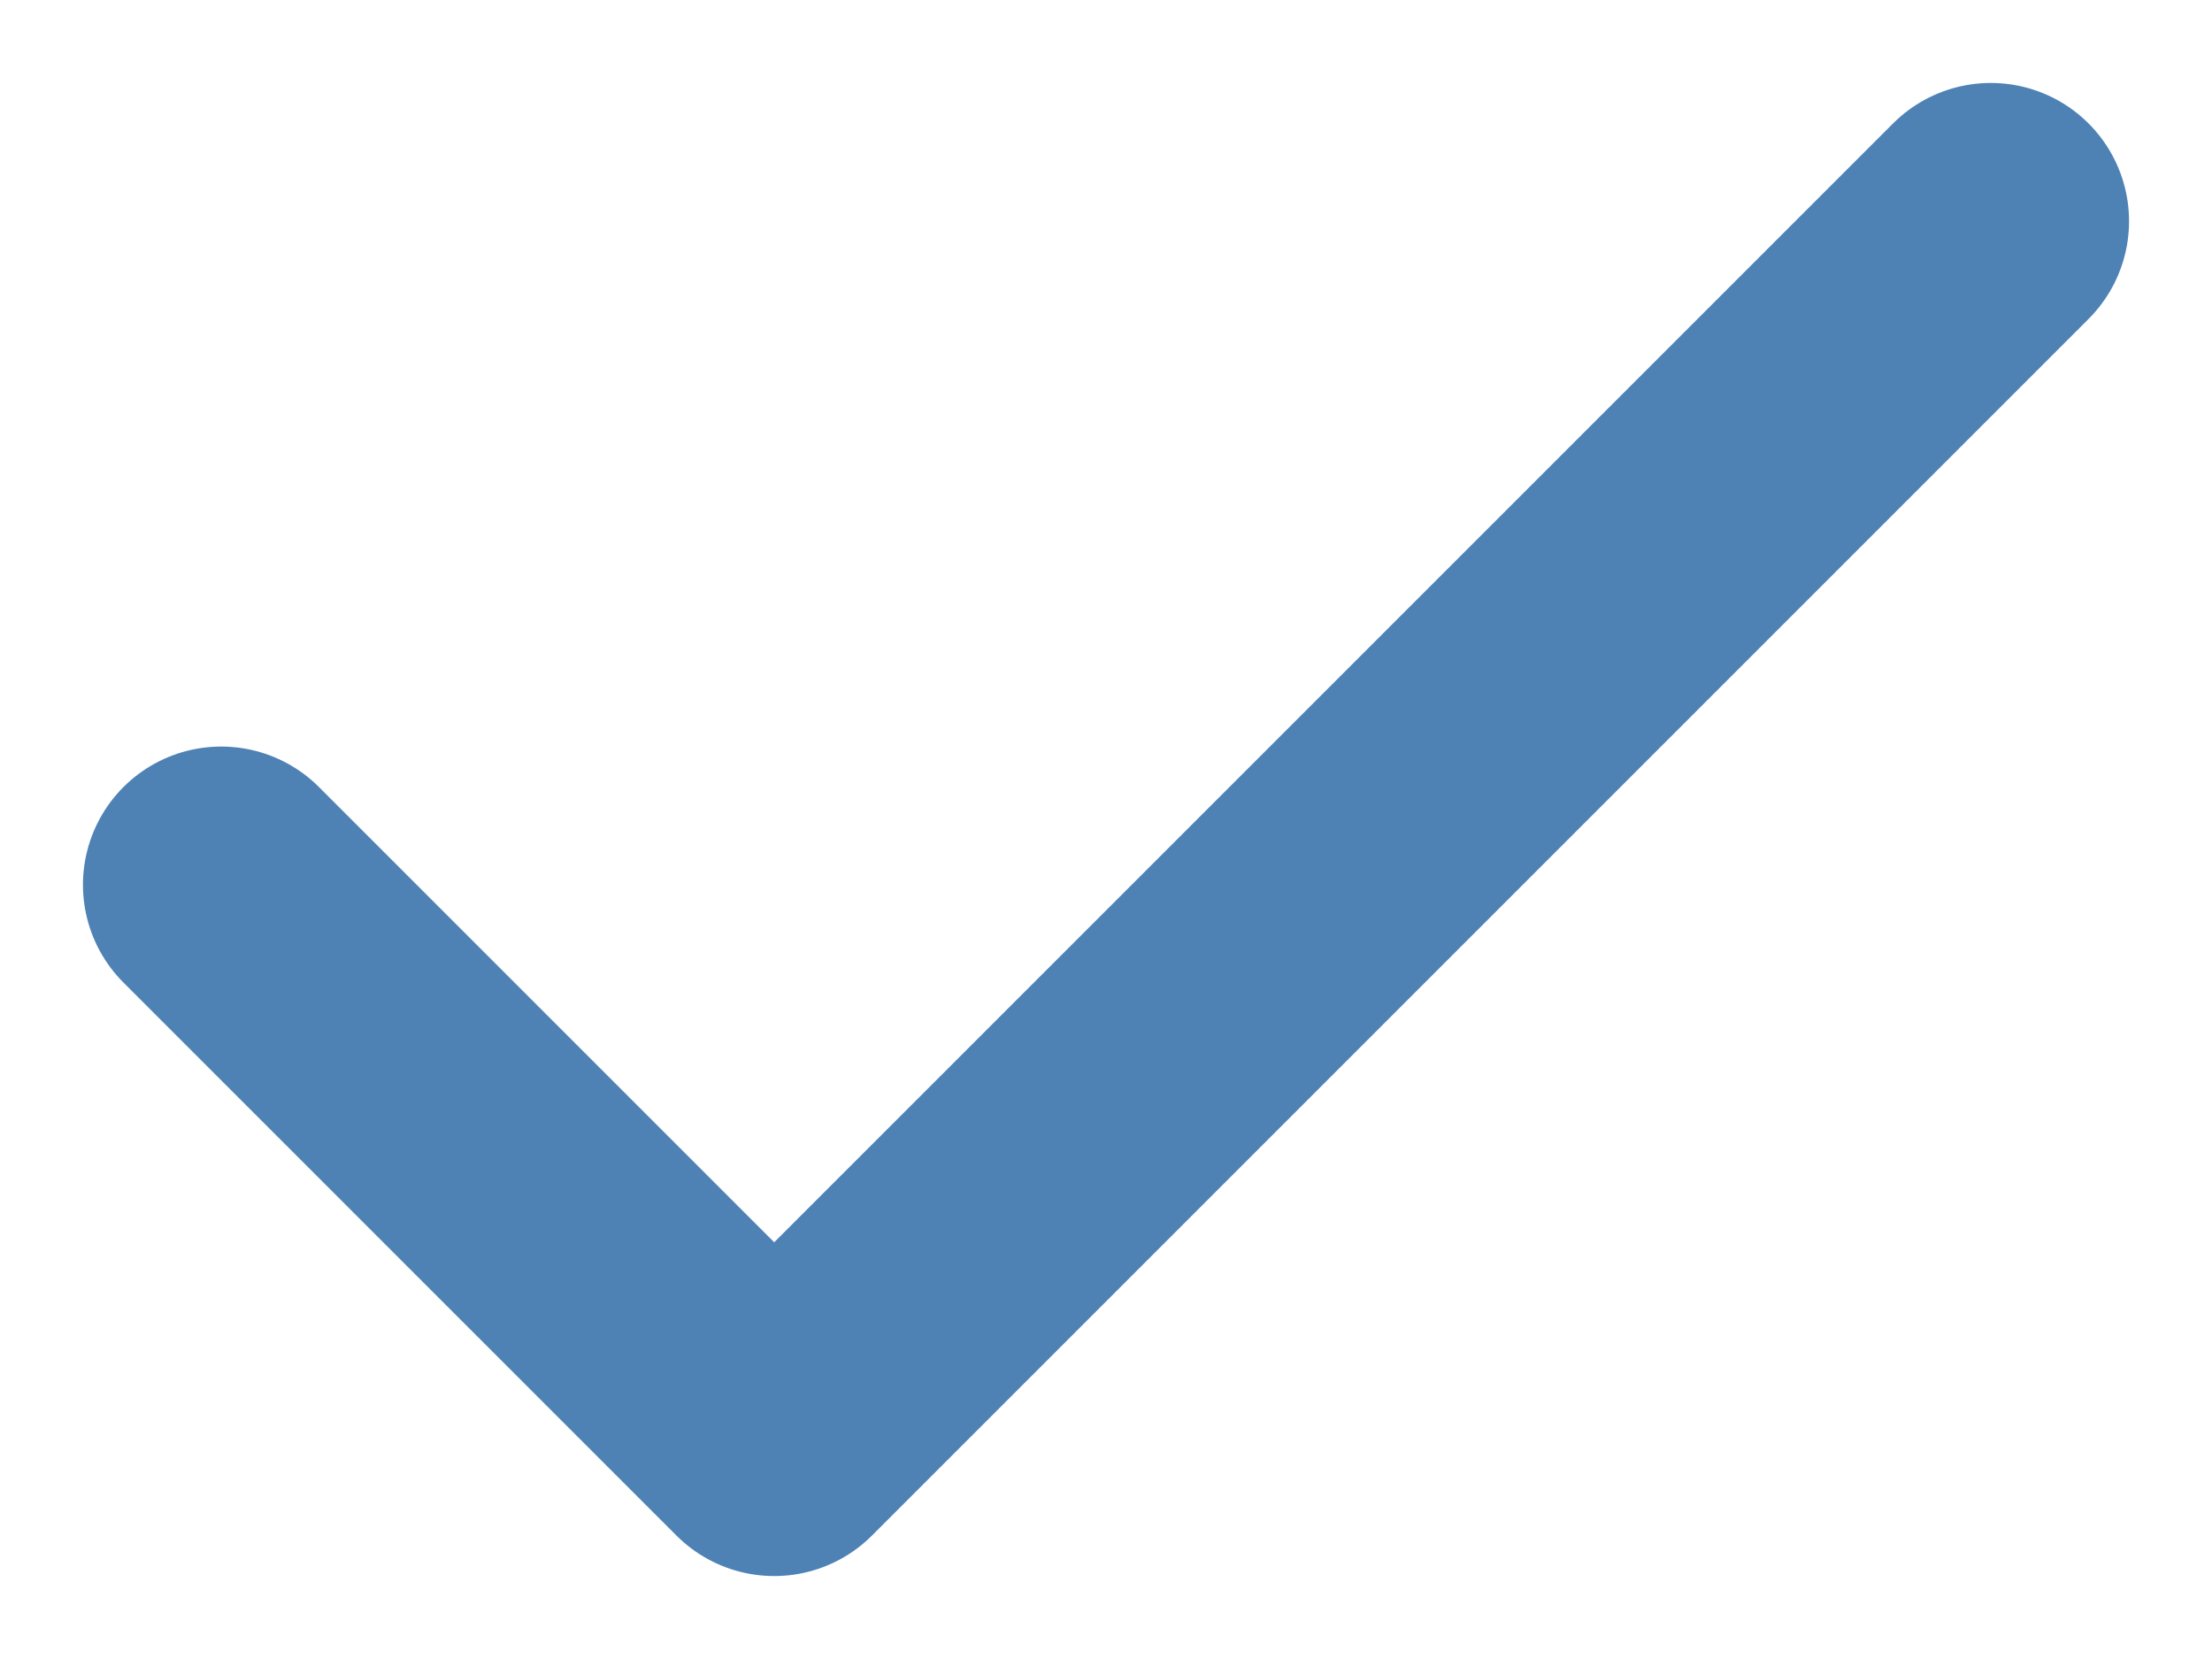
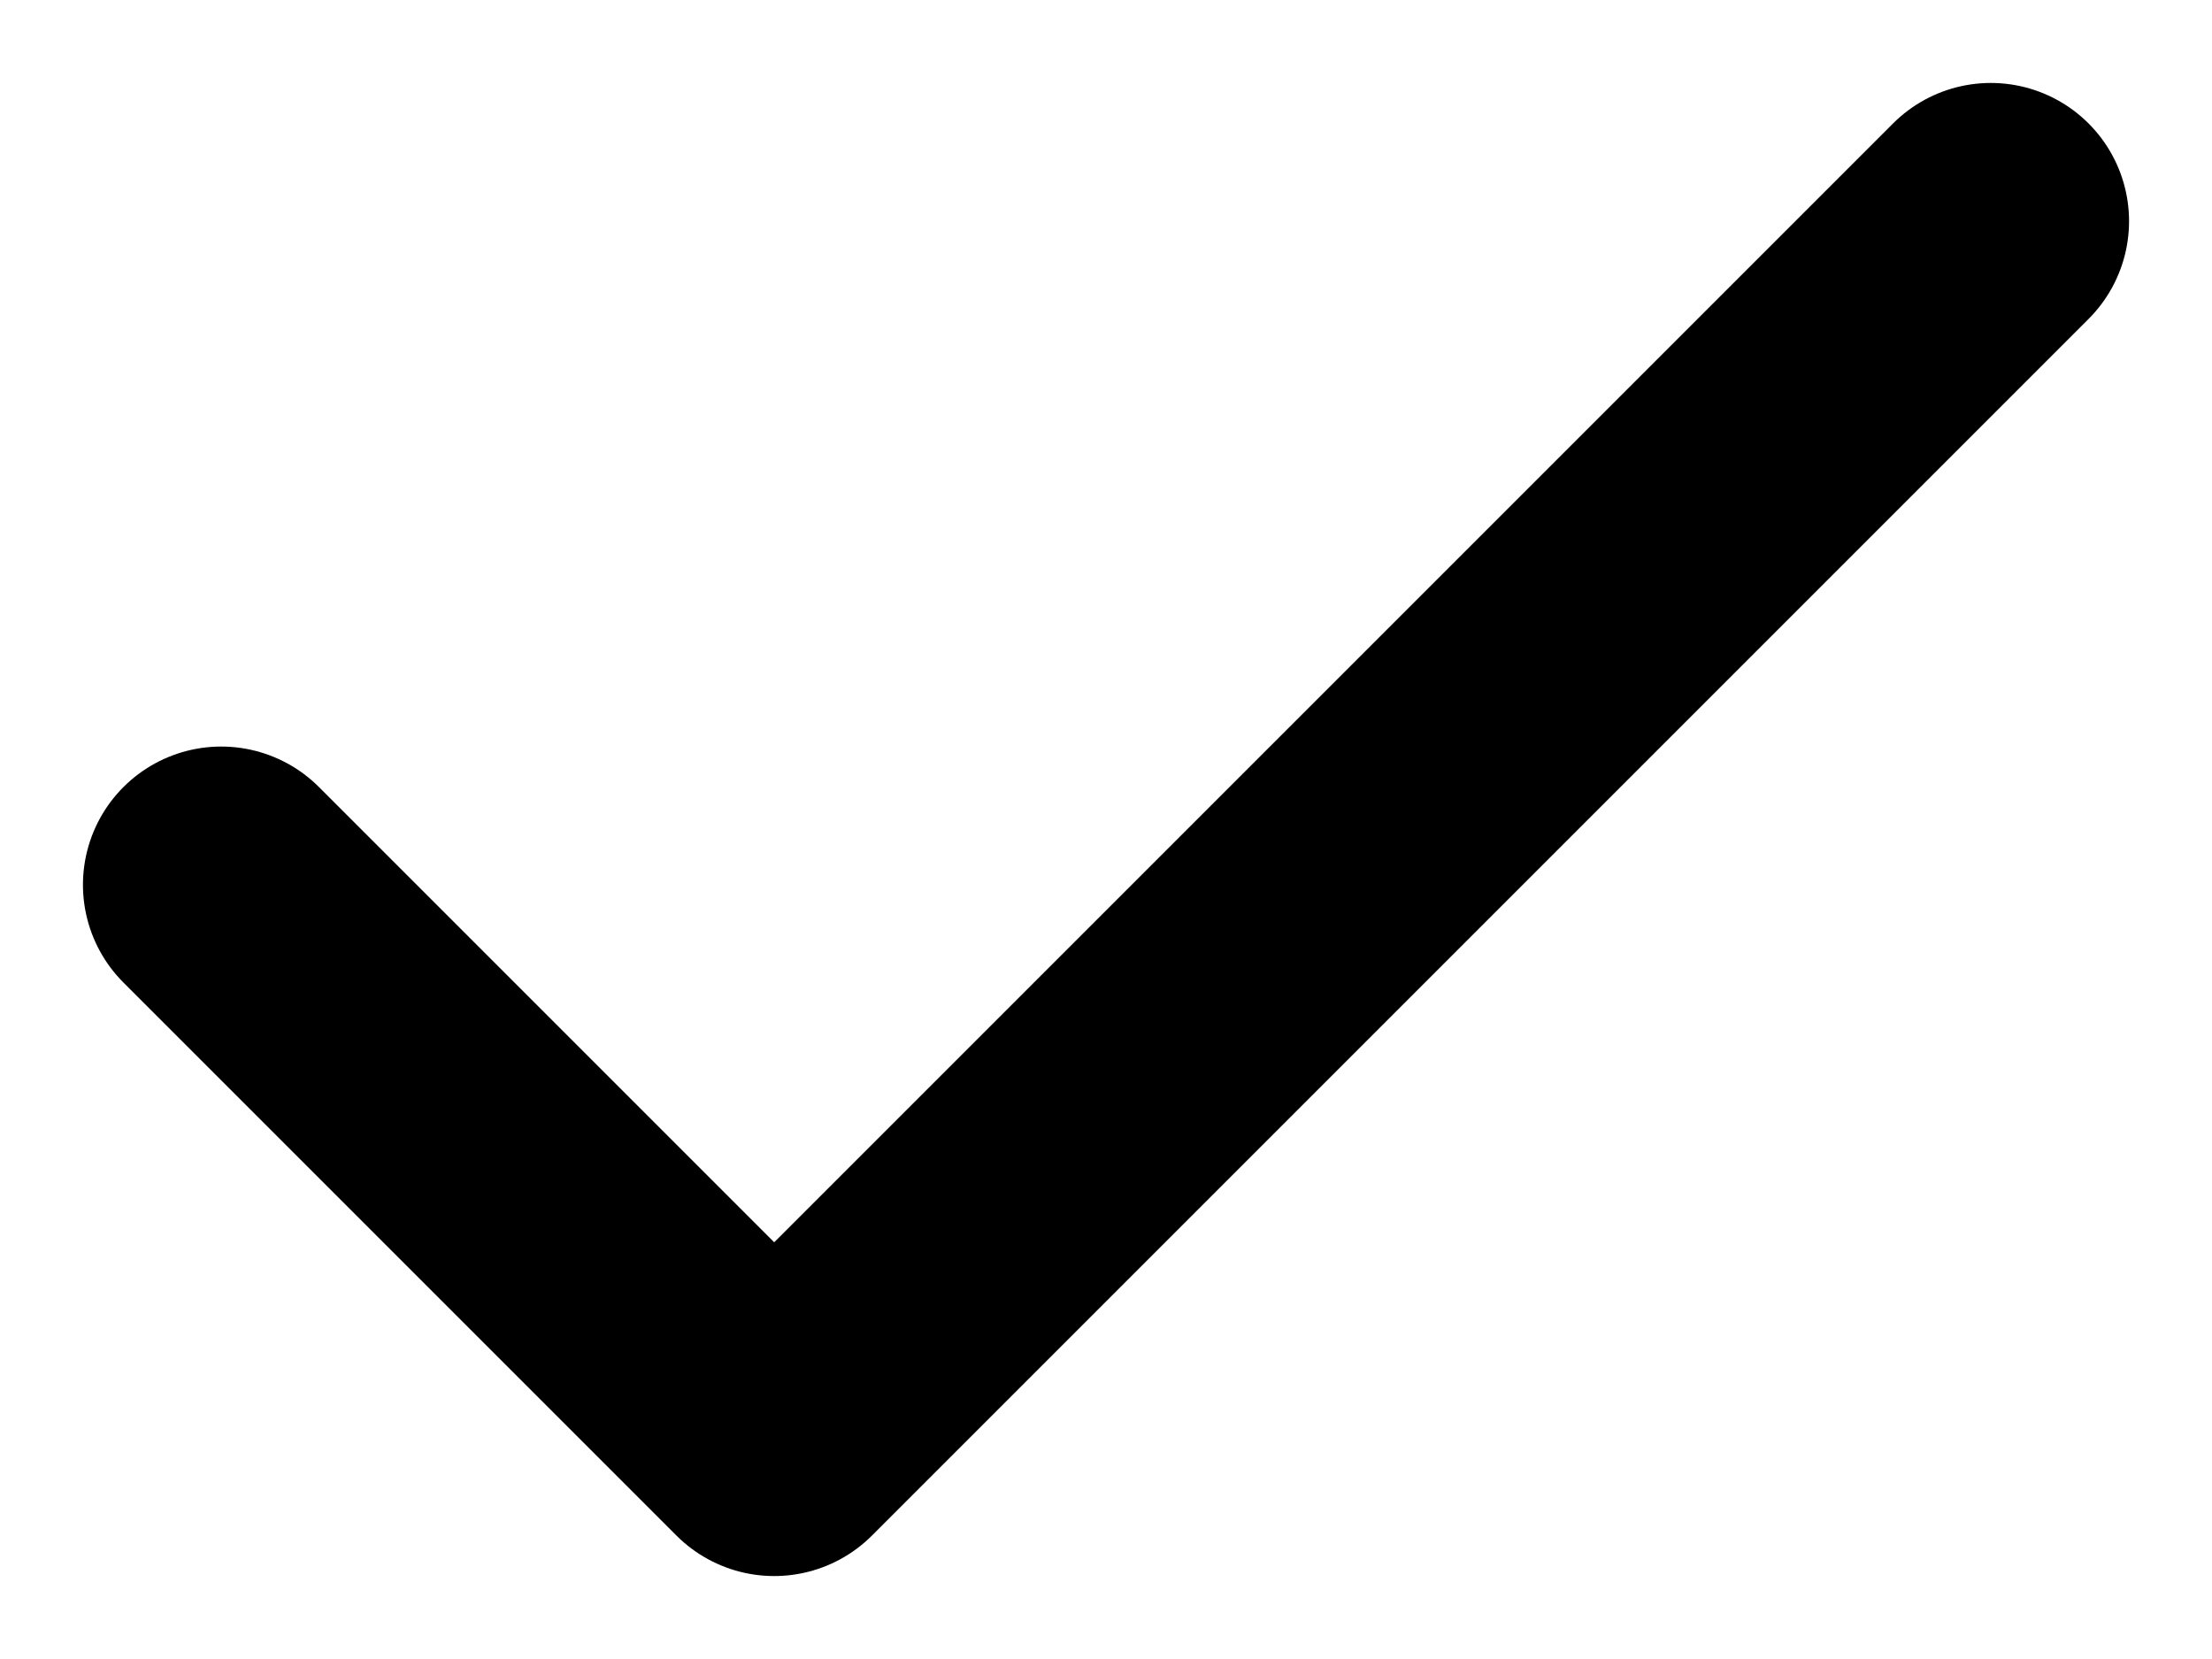
<svg xmlns="http://www.w3.org/2000/svg" width="20" height="15" viewBox="0 0 20 15" fill="none">
-   <path d="M18 2L7 13L2 8" stroke="#4E82B5" stroke-width="2.5" stroke-linecap="round" stroke-linejoin="round" />
+   <path d="M18 2L7 13L2 8" stroke="currentColor" stroke-width="2.5" stroke-linecap="round" stroke-linejoin="round" />
</svg>
